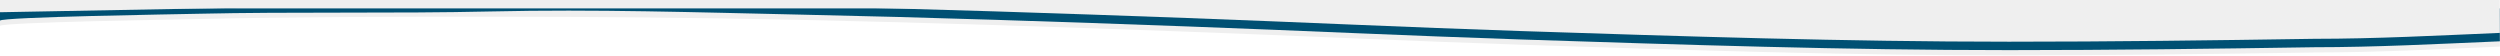
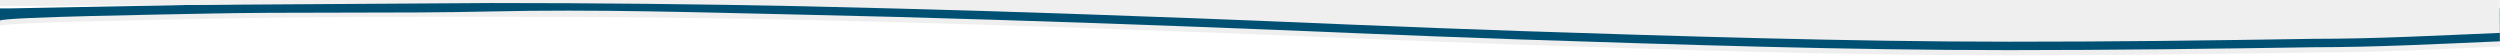
<svg xmlns="http://www.w3.org/2000/svg" version="1.1" id="Layer_1" x="0px" y="0px" viewBox="0 0 1900.1 42.1" style="enable-background:new 0 0 1900.1 42.1;" xml:space="preserve" preserveAspectRatio="none">
  <style type="text/css">
	.st0{fill:#EFEFEF;}
	.st1{fill:#005073;}
</style>
  <polygon class="st0" points="679.1,4.4 678,9.2 613.5,8 591.9,7.6 548.5,7.8 464.8,6.8 444.9,7.6 375.1,6.8 356.7,7.6 180.8,6.4  172.3,7.8 154.2,8 175.2,4.4 378.1,1.1 555.2,2.8 " />
  <polygon class="st0" points="679.1,8.4 678,13.2 613.5,12 591.9,11.6 548.5,11.8 464.8,10.8 444.9,11.6 375.1,10.8 356.7,11.6  180.8,10.4 172.3,11.8 154.2,12 175.2,8.4 378.1,5.1 555.2,6.8 " />
  <path class="st0" d="M0,19.7c0.5-2.8,136.1-4.9,149.1-5.2c74.4-1.7,149.7-1.8,224.5-1.8c78.2,0,156.5,0.7,234.3,2.4  c98.8,2.1,197,5.4,294.7,9c84.6,3.1,168.4,7.1,253.3,9.9c122.2,4,247.1,8.1,371,8.1c77.3,0,154.6-1,231.9-2.2  c47,0,94.2-2.5,141.2-4.5c0-8.3-0.1-16.6-0.1-25c0,0-214.7,0-234.2,0c-78.5,0-156.9,0-235.4,0s-156.9,0-235.4,0  c-76.9,0-153.9,0-230.9,0c-74.1,0-148.3,0-222.4,0c-70.7,0-141.4,0-212.1,0c-63.5,0-127.1,0-190.6,0c-52.7,0-105.4,0-158.1,0  c-38.2,0-76.4,0-114.6,0c-20,0-40,0-59.9,0c-2.2,0-4.2,0-6.3,0L0,19.7L0,19.7z" />
-   <path class="st1" d="M0,15.7c0.5-2.8,136.1-4.9,149.1-5.2c74.4-1.7,149.5-0.1,224.5-1.8c78.2-1.8,156.5,0.7,234.3,2.4  c98.8,2.1,197,5.4,294.7,9c84.6,3.1,168.4,7.1,253.3,9.9c122.2,4,247.1,8.1,371,8.1c77.3,0,154.6-1,231.9-2.2  c47,0,94.2-2.5,141.2-4.5c0-8.3-0.1-16.6-0.1-25c0,0-214.7,0-234.2,0c-78.5,0-156.9,0-235.4,0s-156.9,0-235.4,0  c-76.9,0-153.9,0-230.9,0c-74.1,0-148.3,0-222.4,0c-70.7,0-141.4,0-212.1,0c-63.5,0-127.1,0-190.6,0c-52.7,0-105.4,0-158.1,0  c-38.2,0-76.4,0-114.6,0c-20,0-40,0-59.9,0c-2.2,0-4.2,0-6.3,0L0,15.7L0,15.7z" />
-   <path class="st0" d="M373.6,2.3c78.2,0,156.5,0.7,234.3,2.4c98.8,2.1,197,5.4,294.7,9c84.6,3.1,168.4,7.1,253.3,9.9  c122.2,4,247.1,8.1,371,8.1c77.3,0,154.6-1,231.9-2.2c47,0,94.2-2.5,141.2-4.5c0-8.3-0.1-16.6-0.1-25c0,0-214.7,0-234.2,0  c-78.5,0-156.9,0-235.4,0s-156.9,0-235.4,0C1118,0,1041,0,964,0c-74.1,0-148.3,0-222.4,0c-70.7,0-141.4,0-212.1,0  C466,0,402.4,0,338.9,0c-52.7,0-105.4,0-158.1,0c-38.2,0-76.4,0-114.6,0c-20,0-40,0-59.9,0C4.1,0,2.1,0,0,0v9.3" />
+   <path class="st1" d="M6.3,6.4c-2.2,0-4.2,0-6.3,0v9.3l0,0c0.5-2.8,136.1-4.9,149.1-5.2c74.4-1.7,149.5-0.1,224.5-1.8  c78.2-1.8,156.5,0.7,234.3,2.4c98.8,2.1,197,5.4,294.7,9c84.6,3.1,168.4,7.1,253.3,9.9c122.2,4,247.1,8.1,371,8.1  c77.3,0,154.6-1,231.9-2.2c47,0,94.2-2.5,141.2-4.5c0-8.3-0.1-16.6-0.1-25c0,0-214.7,0-234.2,0c-78.5,0-156.9,0-235.4,0  s-156.9,0-235.4,0c-76.9,0-153.9,0-230.9,0c-74.1,0-148.3,0-222.4,0C670.9,6.4,600.2,0,529.5,0C466,0,402.4,0,338.9,0" />
+   <path class="st0" d="M373.6,2.3c39.1,0,78.2,0.2,117.3,0.6s78.1,1,117,1.8c49.4,1.1,98.7,2.4,147.8,3.9s98.1,3.3,146.9,5.1  c42.3,1.6,84.4,3.3,126.5,5.1c42.1,1.7,84.3,3.4,126.8,4.8c61.1,2,122.9,4,184.9,5.5c62,1.5,124.2,2.6,186.1,2.6  c38.7,0,77.3-0.2,116-0.6c38.6-0.4,77.3-1,115.9-1.6c23.5,0,47.1-0.6,70.6-1.5s47.1-2,70.6-3c0-4.1,0-8.3-0.1-12.5  c0-4.2,0-8.3,0-12.5c0,0-53.7,0-109.8,0s-114.7,0-124.4,0c-39.2,0-78.5,0-117.7,0c-39.2,0-78.4,0-117.7,0s-78.5,0-117.7,0  c-39.2,0-78.5,0-117.7,0c-38.5,0-76.9,0-115.4,0c-38.5,0-77,0-115.5,0c-37,0-74.1,0-111.2,0s-74.1,0-111.2,0c-35.3,0-70.7,0-106,0  c-35.4,0-70.7,0-106,0c-31.8,0-63.5,0-95.3,0s-63.6,0-95.3,0c-26.4,0-52.7,0-79.1,0c-26.3,0-52.7,0-79,0c-19.1,0-38.2,0-57.3,0  S85.3,0,66.2,0c-10,0-20,0-30,0s-20,0-29.9,0C5.2,0,4.1,0,3.1,0S1,0,0,0v4.7l0,0" />
</svg>
